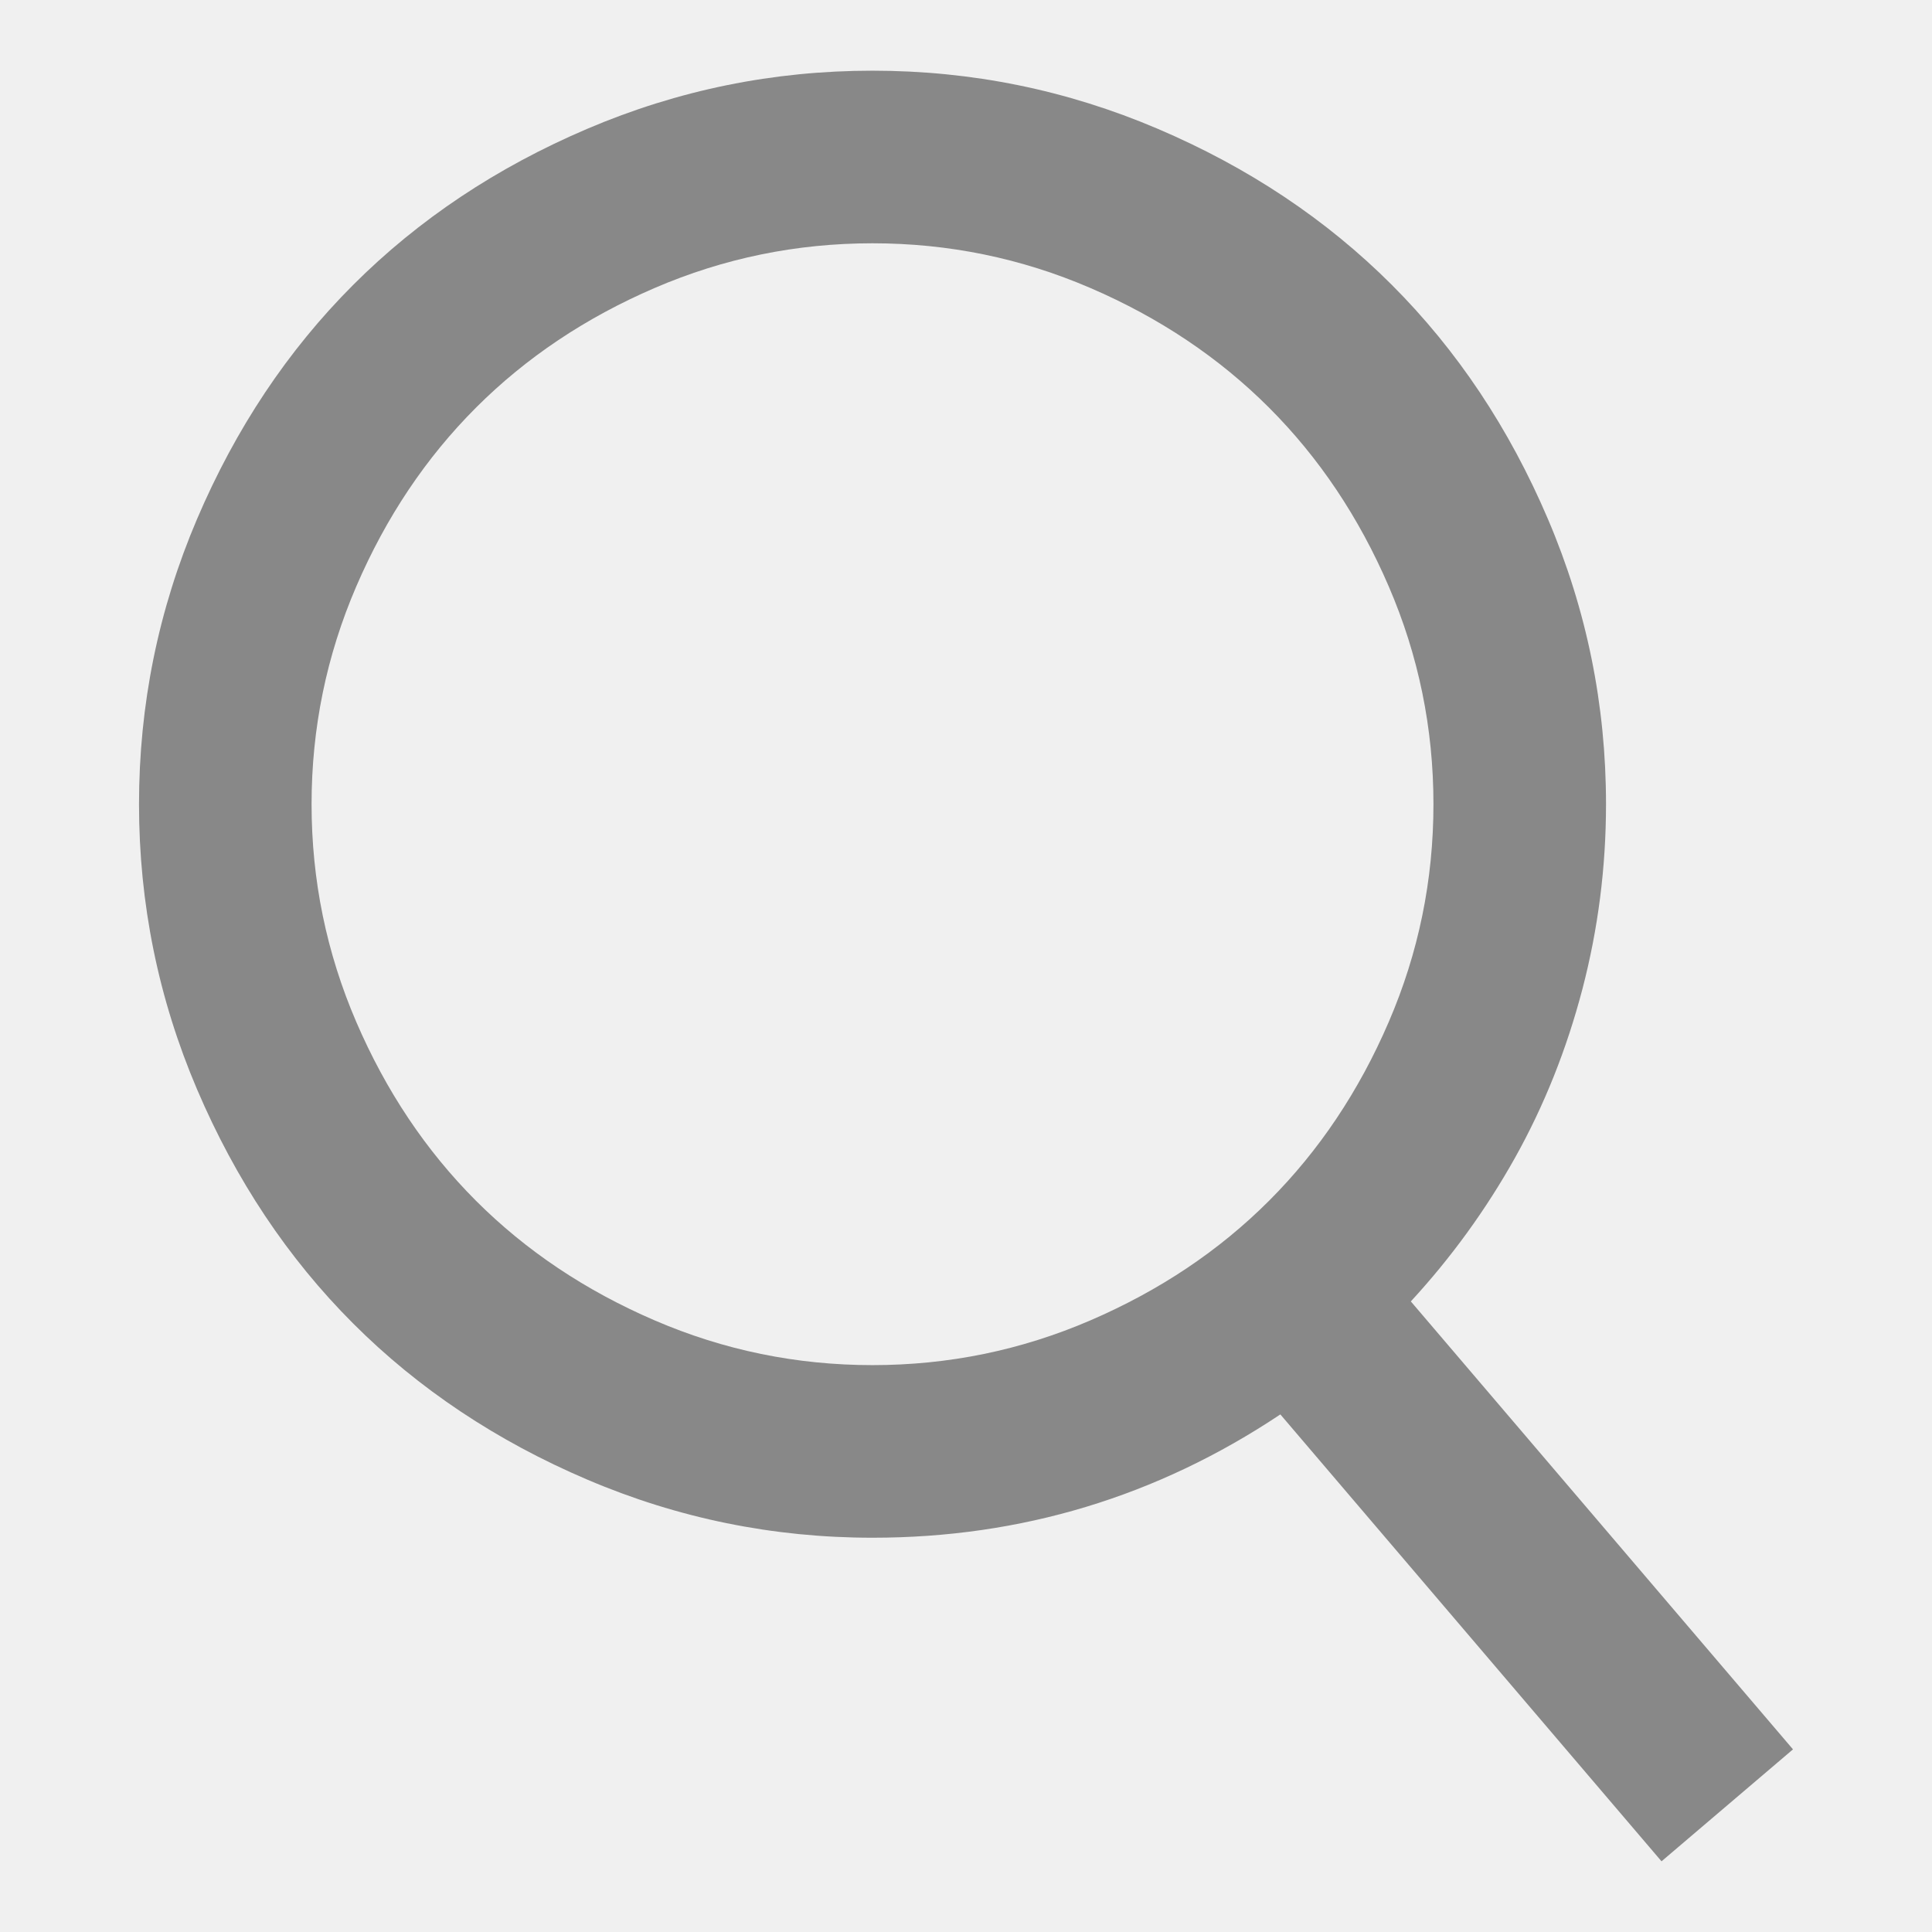
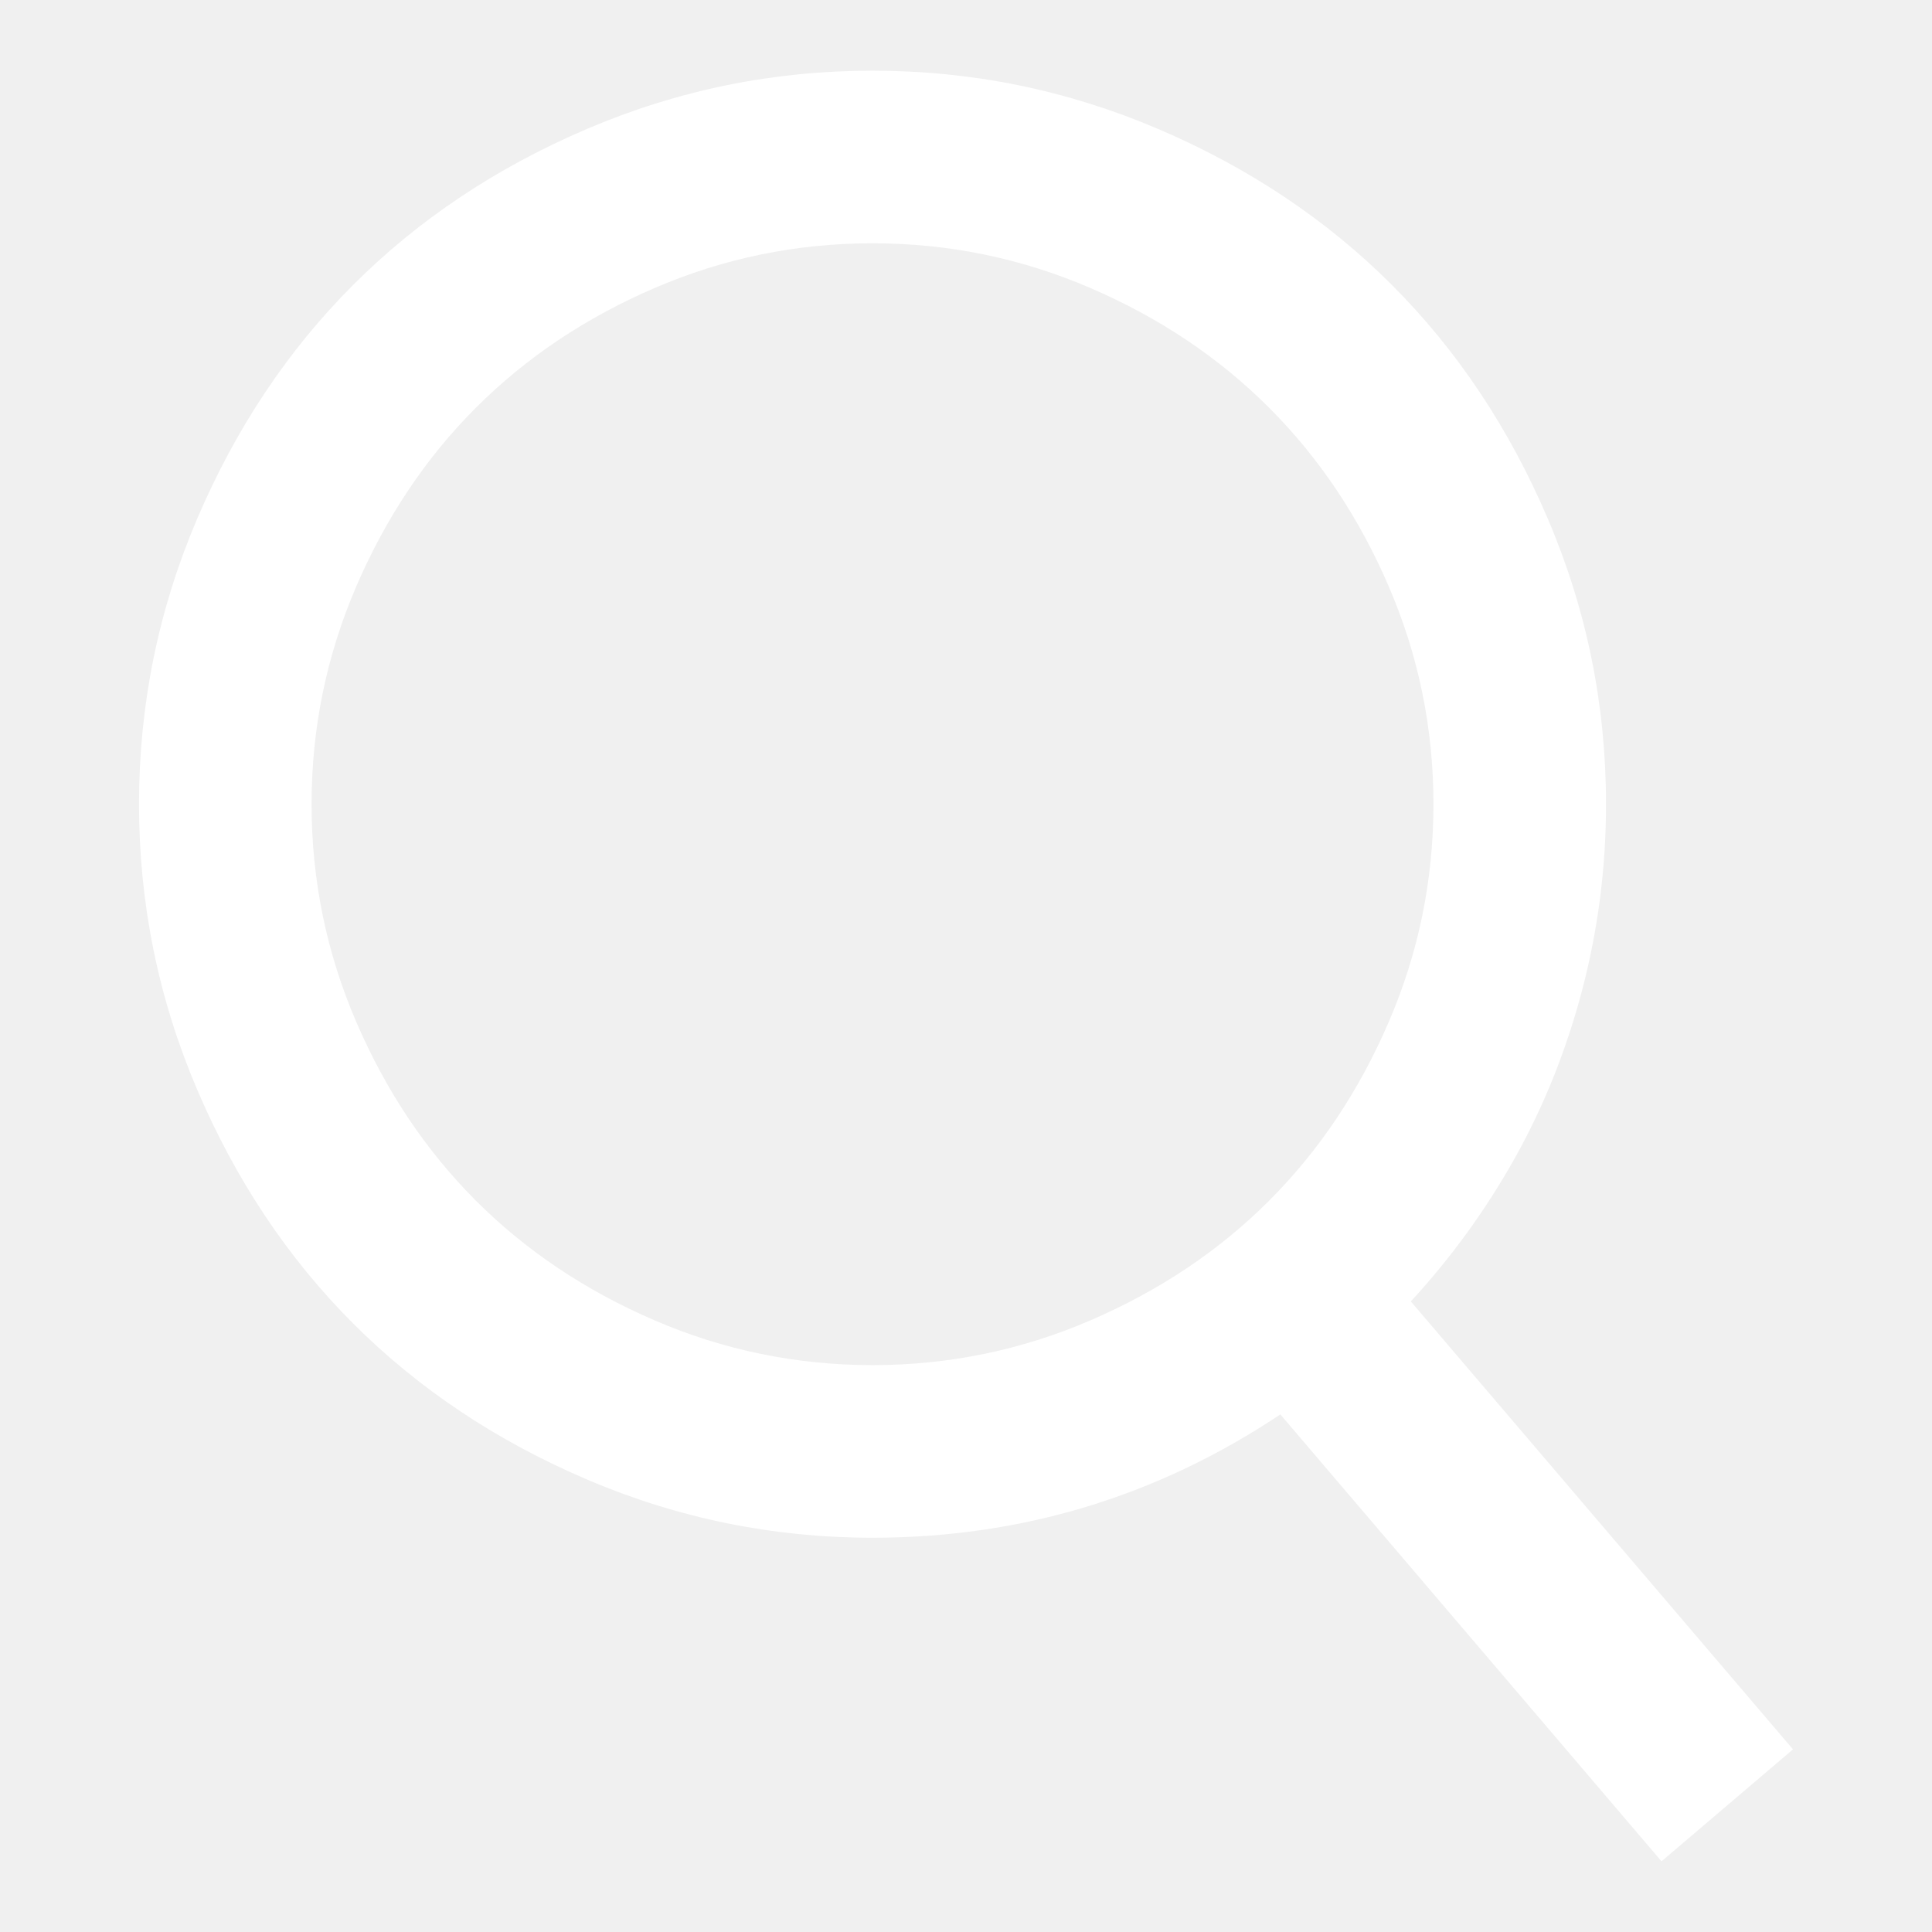
- <svg xmlns="http://www.w3.org/2000/svg" width="16" height="16" viewBox="0 0 41 40" fill="#888">
+ <svg xmlns="http://www.w3.org/2000/svg" width="16" height="16" viewBox="0 0 41 40" fill="#fff">
  <path d="M29.94 27.118L38.05 36.624L35.26 39L27.171 29.516C24.555 31.261 21.67 32.133 18.516 32.133C16.409 32.133 14.392 31.722 12.466 30.901C10.54 30.08 8.883 28.975 7.495 27.587C6.107 26.199 5.003 24.542 4.181 22.616C3.36 20.69 2.95 18.674 2.95 16.566C2.95 14.459 3.36 12.442 4.181 10.516C5.003 8.591 6.107 6.934 7.495 5.546C8.883 4.158 10.54 3.053 12.466 2.232C14.392 1.411 16.409 1 18.516 1C20.623 1 22.64 1.411 24.566 2.232C26.492 3.053 28.149 4.158 29.537 5.546C30.925 6.934 32.029 8.591 32.85 10.516C33.672 12.442 34.082 14.459 34.082 16.566C34.082 17.903 33.915 19.212 33.581 20.491C33.246 21.77 32.77 22.961 32.153 24.066C31.535 25.171 30.797 26.188 29.94 27.118H29.94ZM18.516 28.47C20.129 28.47 21.67 28.154 23.138 27.521C24.606 26.889 25.87 26.043 26.931 24.982C27.992 23.921 28.839 22.656 29.471 21.188C30.104 19.72 30.42 18.18 30.42 16.566C30.42 14.953 30.104 13.412 29.471 11.944C28.839 10.476 27.992 9.212 26.931 8.151C25.87 7.09 24.606 6.243 23.138 5.611C21.67 4.979 20.129 4.663 18.516 4.663C16.903 4.663 15.362 4.979 13.894 5.611C12.426 6.243 11.162 7.09 10.101 8.151C9.04 9.212 8.193 10.476 7.561 11.944C6.929 13.412 6.612 14.953 6.612 16.566C6.612 18.18 6.929 19.72 7.561 21.188C8.193 22.656 9.04 23.92 10.101 24.982C11.162 26.043 12.426 26.889 13.894 27.521C15.362 28.154 16.903 28.47 18.516 28.47Z" />
</svg>
